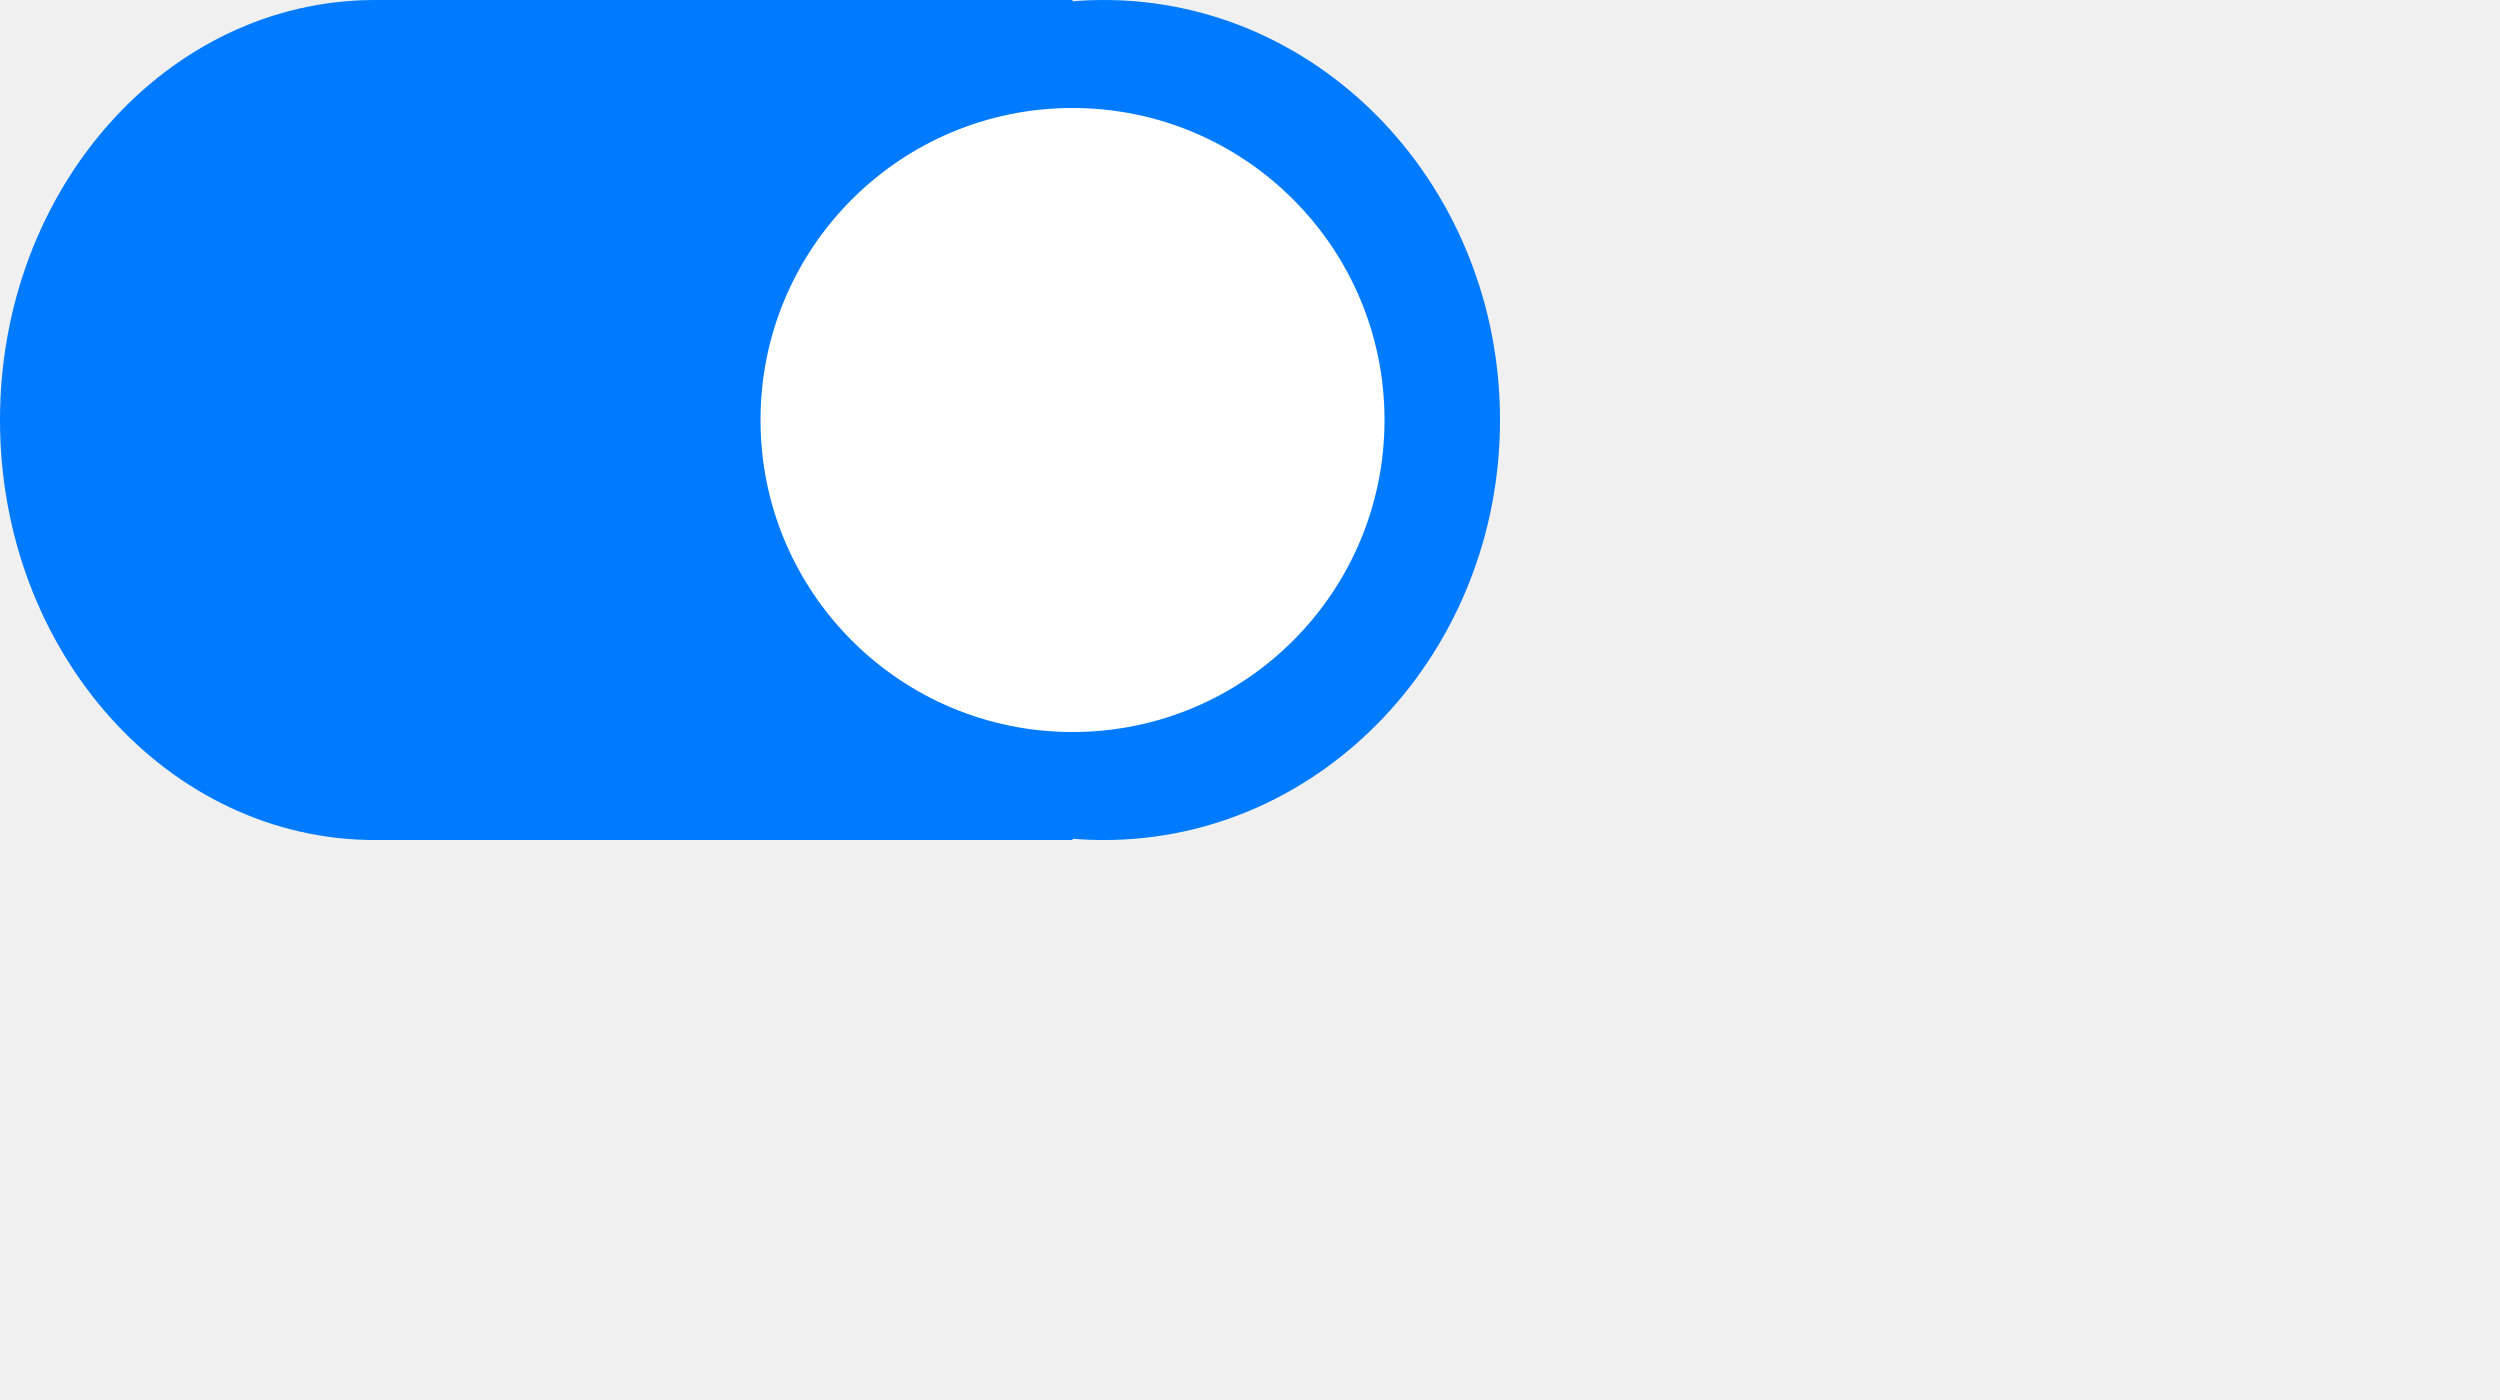
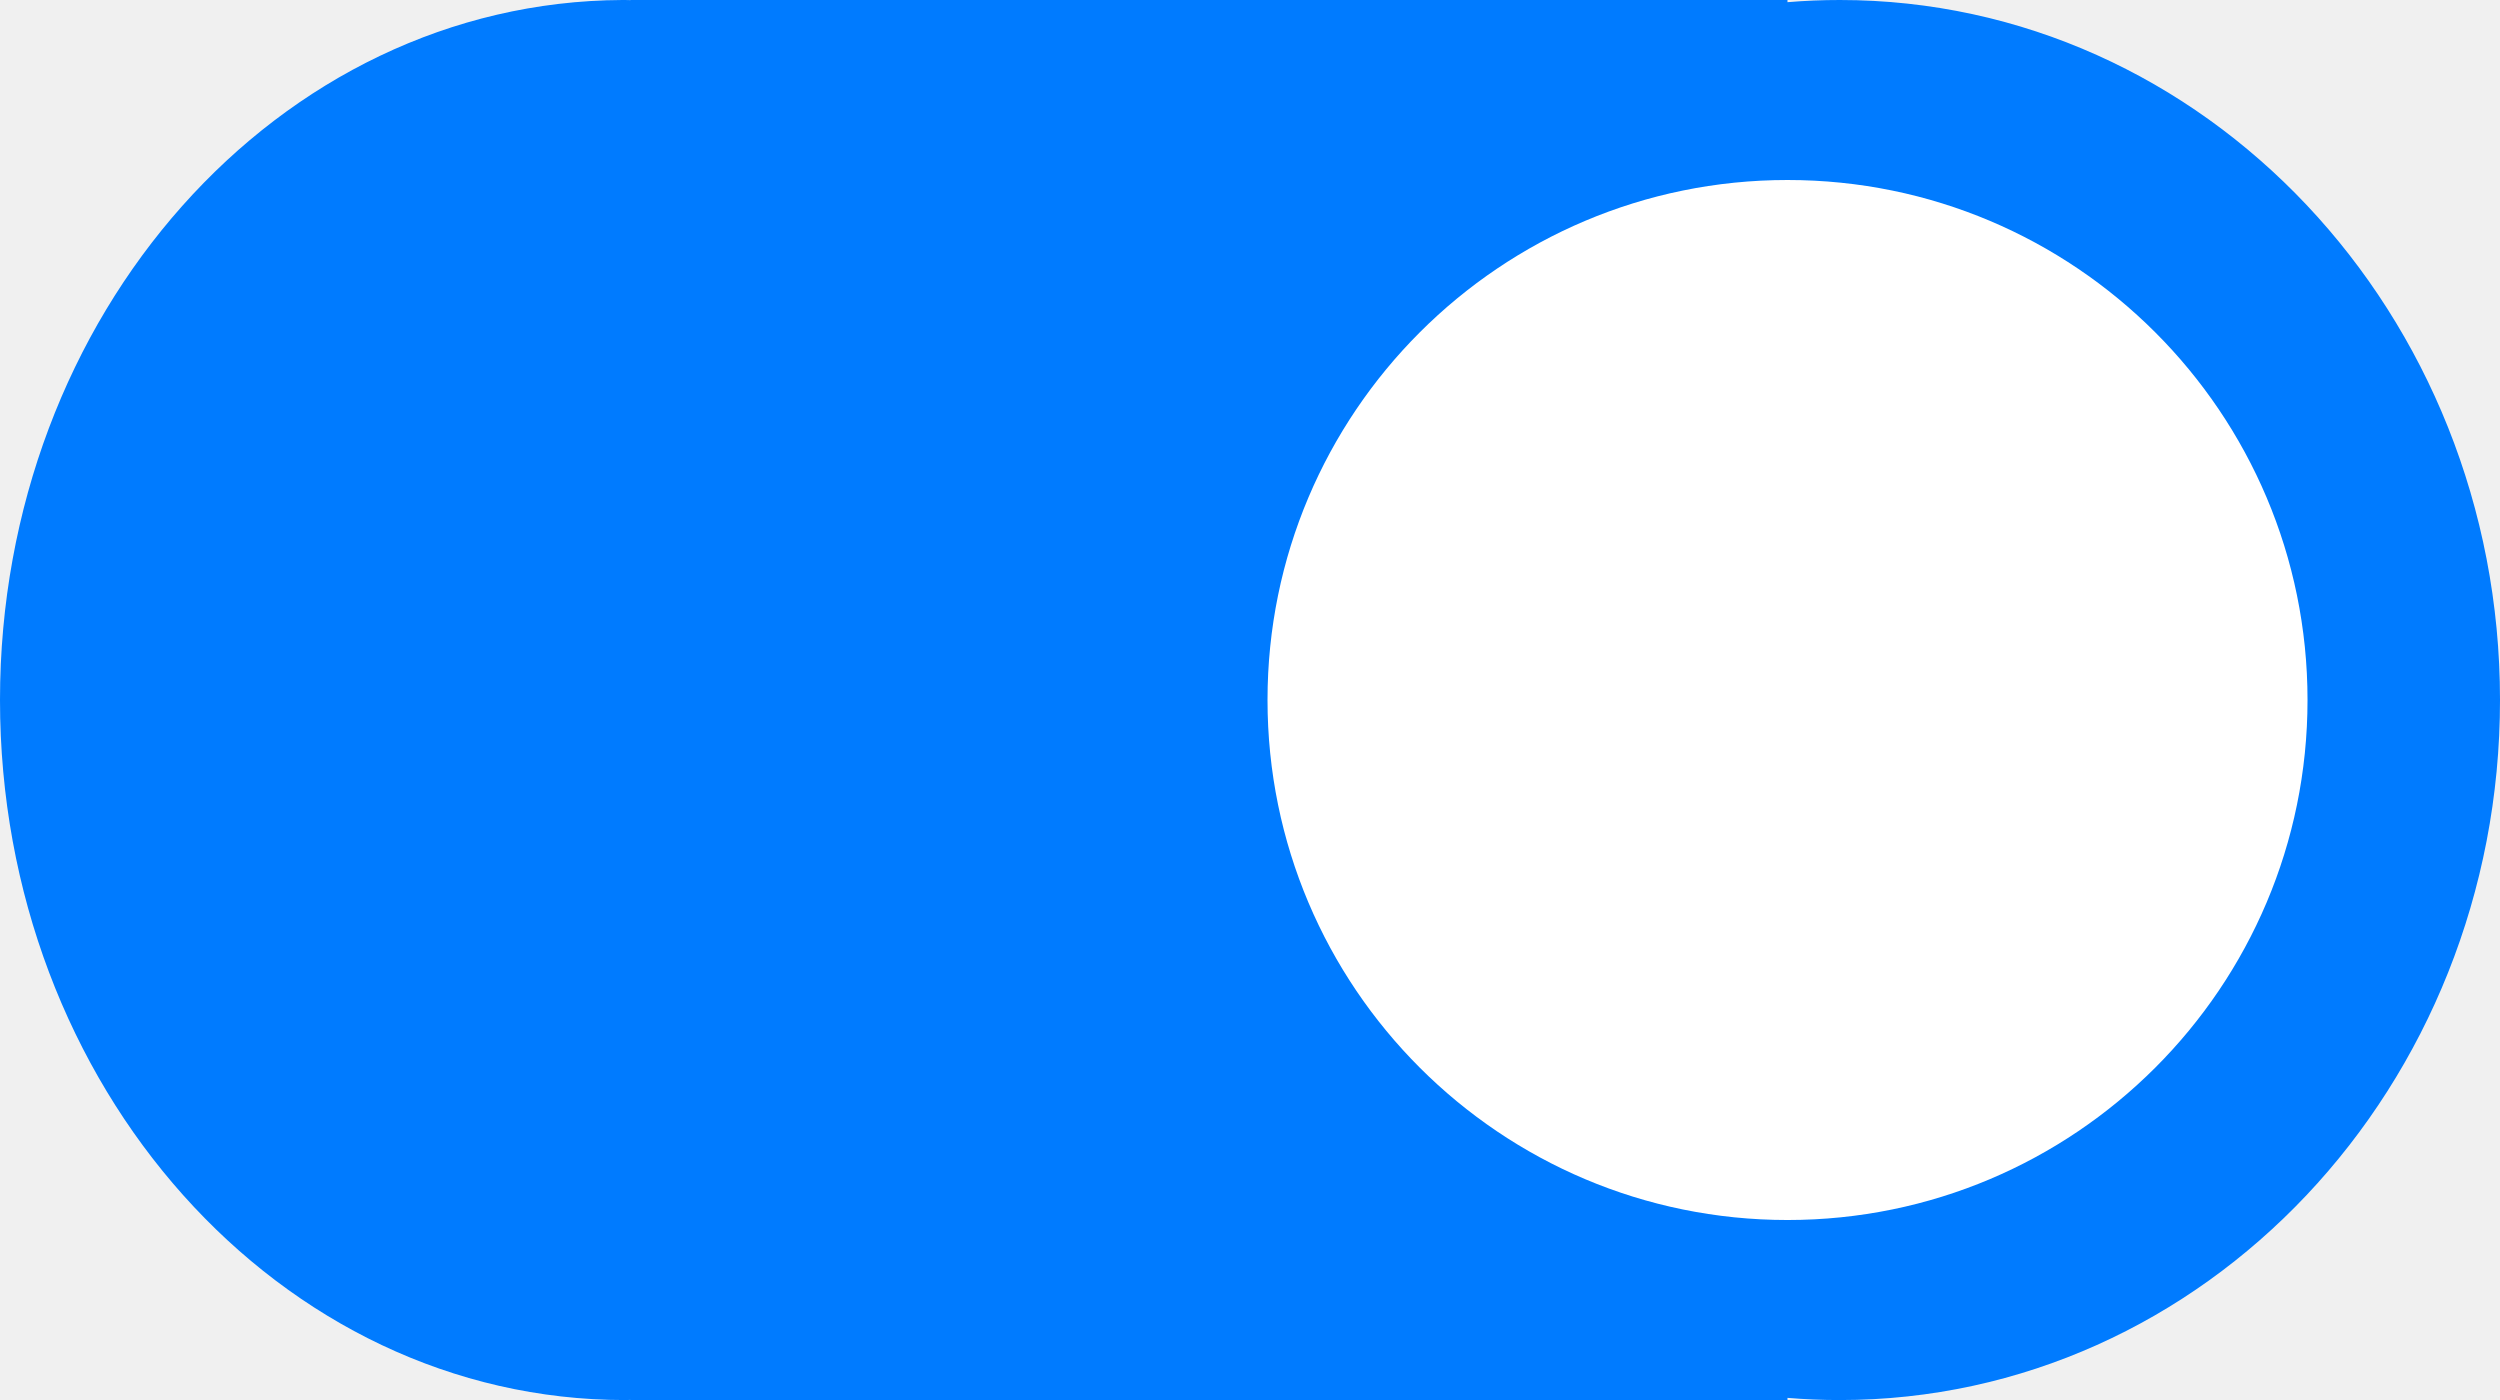
- <svg xmlns="http://www.w3.org/2000/svg" width="10mm" height="5.6mm" viewBox="0 0 10 5.6" version="1.1" id="svg8">
+ <svg xmlns="http://www.w3.org/2000/svg" width="6mm" height="3.36mm" viewBox="0 0 6 3.36" version="1.1" id="svg8">
  <defs id="defs2" />
  <g id="layer1">
    <g id="g918" transform="matrix(0.6000056,0,0,0.6000056,0,-2.6379566e-6)">
      <path id="path74" style="fill:#007bff;fill-opacity:1;fill-rule:evenodd;stroke-width:1" d="M 9.408,0 A 9.449,10.583 0 0 0 0,10.582 a 9.449,10.583 0 0 0 9.449,10.584 9.449,10.583 0 0 0 0.084,-0.002 v 0.002 H 27.023 v -0.033 a 9.98,10.583 0 0 0 0.791,0.033 A 9.98,10.583 0 0 0 37.795,10.582 9.98,10.583 0 0 0 27.814,0 9.98,10.583 0 0 0 27.023,0.033 V 0 H 9.533 V 0.002 A 9.449,10.583 0 0 0 9.449,0 9.449,10.583 0 0 0 9.408,0 Z" transform="scale(0.2645833)" />
      <circle style="fill:#ffffff;fill-opacity:1;stroke-width:0.256" id="path907" cx="7.15" cy="2.8" r="2.08" />
    </g>
  </g>
</svg>
